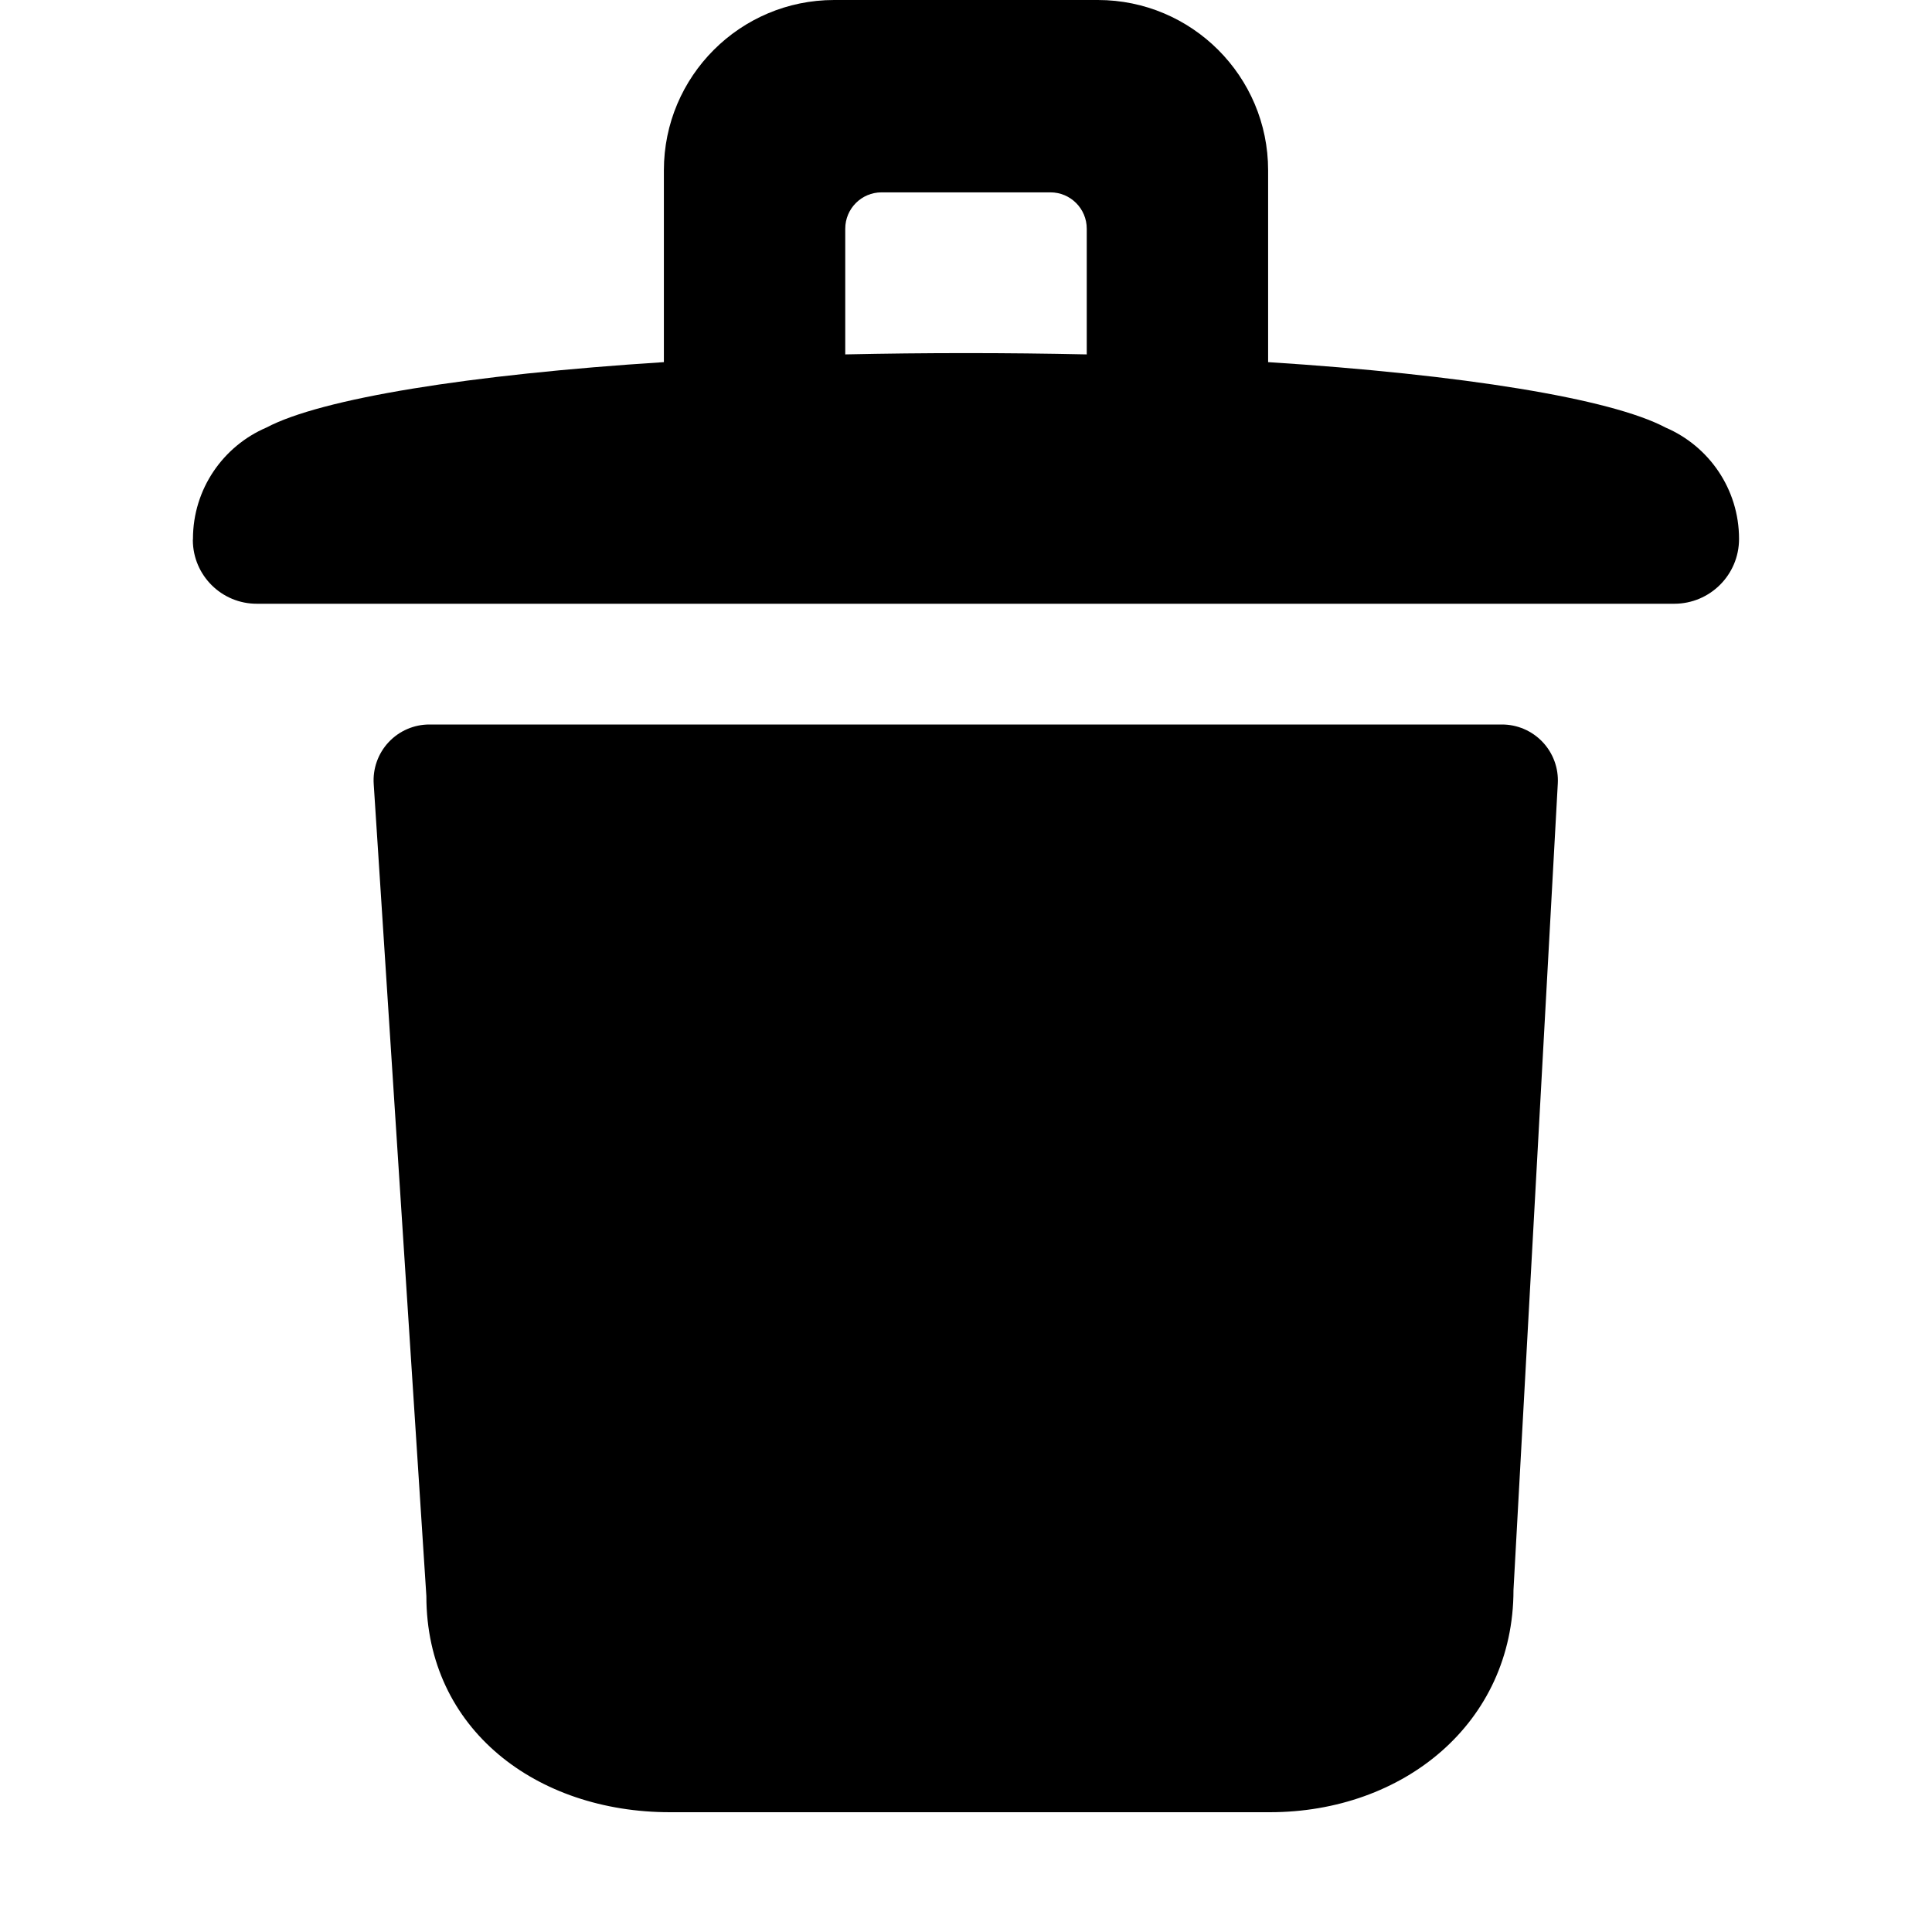
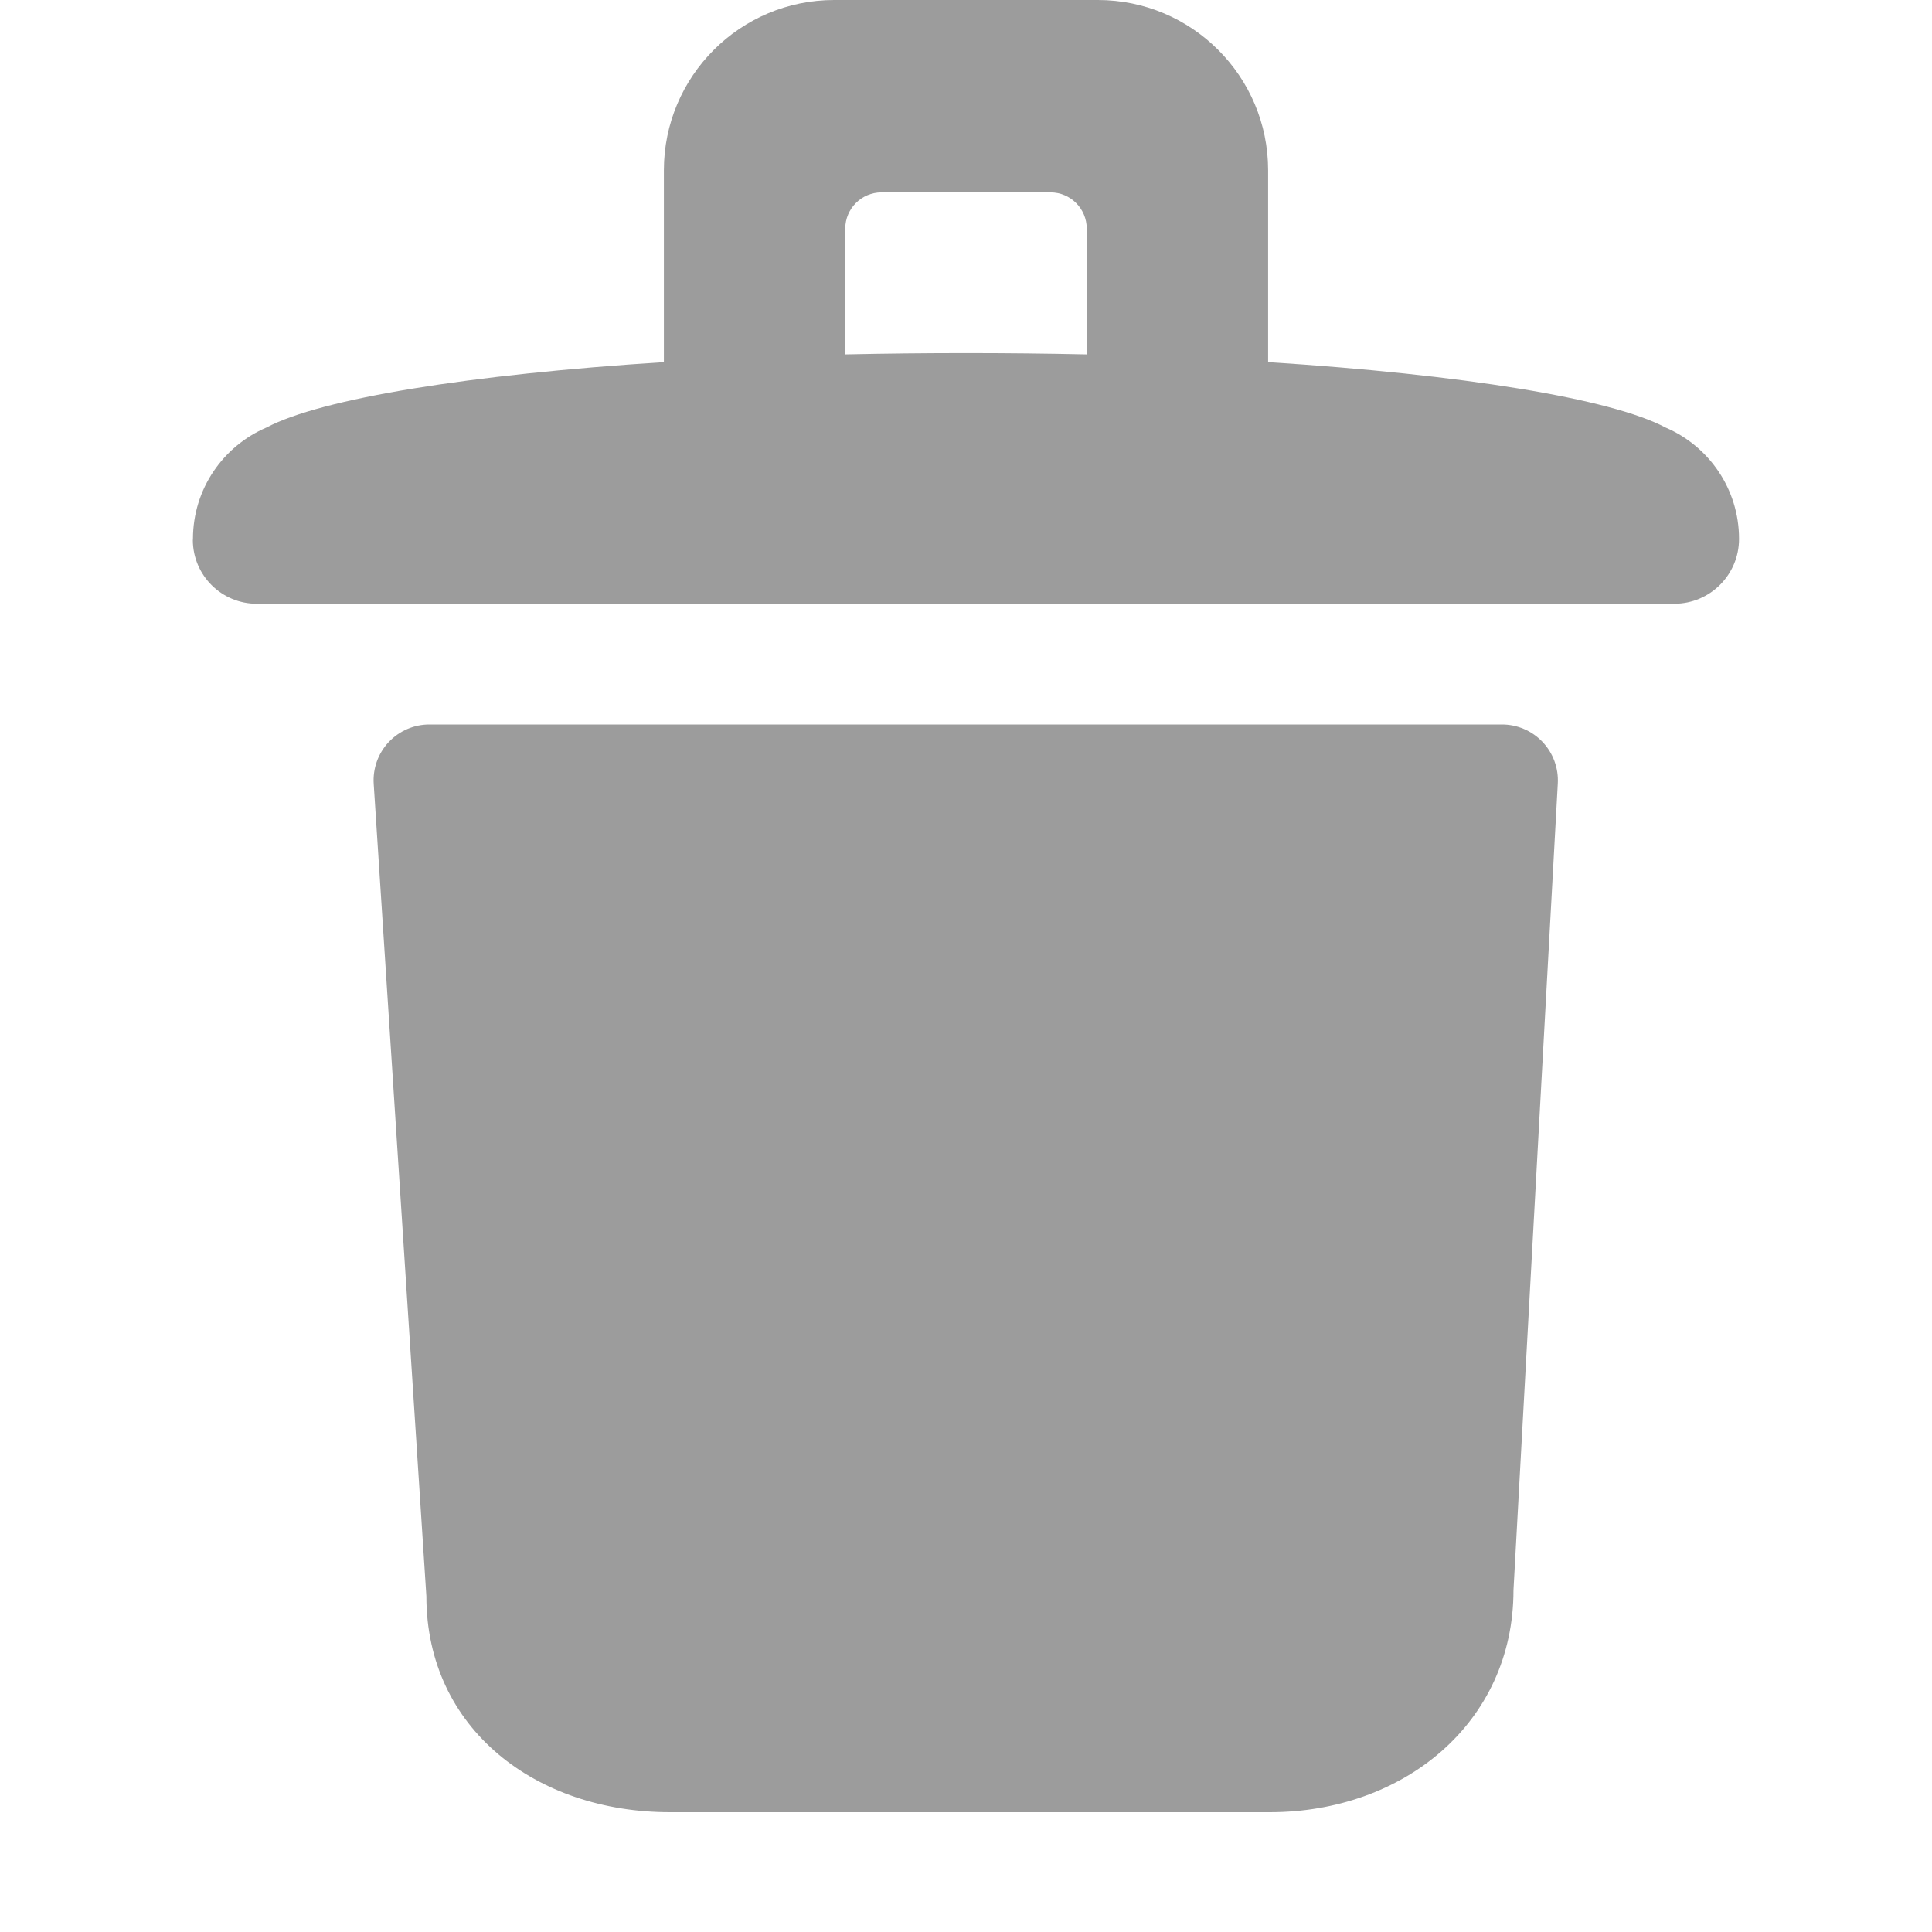
<svg xmlns="http://www.w3.org/2000/svg" width="16" height="16" viewBox="0 0 16 16">
  <g id="deleted_svg">
-     <path fill-rule="evenodd" d="M12.437 6a.463.463 0 0 1 .464.489l-.367 6.679c0 1.104-.914 1.84-2.018 1.84H5.548c-1.103 0-2.017-.686-2.017-1.79l-.436-6.724A.462.462 0 0 1 3.558 6h8.879zM2.128 5a.529.529 0 0 1-.531-.525l.001-.012c0-.414.251-.769.608-.922.455-.241 1.681-.439 3.292-.542V1.41C5.498.632 6.13 0 6.908 0h2.184c.778 0 1.41.632 1.41 1.41v1.589c1.611.103 2.837.301 3.292.542.357.153.608.508.608.922 0 .297-.24.537-.537.537H2.128zm6.571-3.407H7.301A.301.301 0 0 0 7 1.894v1.041a46.454 46.454 0 0 1 2 0V1.894a.301.301 0 0 0-.301-.301z" />
+     <path fill-rule="evenodd" fill="rgb(156,156,156)" d="M12.437 6a.463.463 0 0 1 .464.489l-.367 6.679c0 1.104-.914 1.84-2.018 1.84H5.548c-1.103 0-2.017-.686-2.017-1.79l-.436-6.724A.462.462 0 0 1 3.558 6h8.879zM2.128 5a.529.529 0 0 1-.531-.525l.001-.012c0-.414.251-.769.608-.922.455-.241 1.681-.439 3.292-.542V1.41C5.498.632 6.13 0 6.908 0h2.184c.778 0 1.41.632 1.41 1.41v1.589c1.611.103 2.837.301 3.292.542.357.153.608.508.608.922 0 .297-.24.537-.537.537H2.128zm6.571-3.407H7.301A.301.301 0 0 0 7 1.894v1.041a46.454 46.454 0 0 1 2 0V1.894a.301.301 0 0 0-.301-.301z" />
  </g>
</svg>
